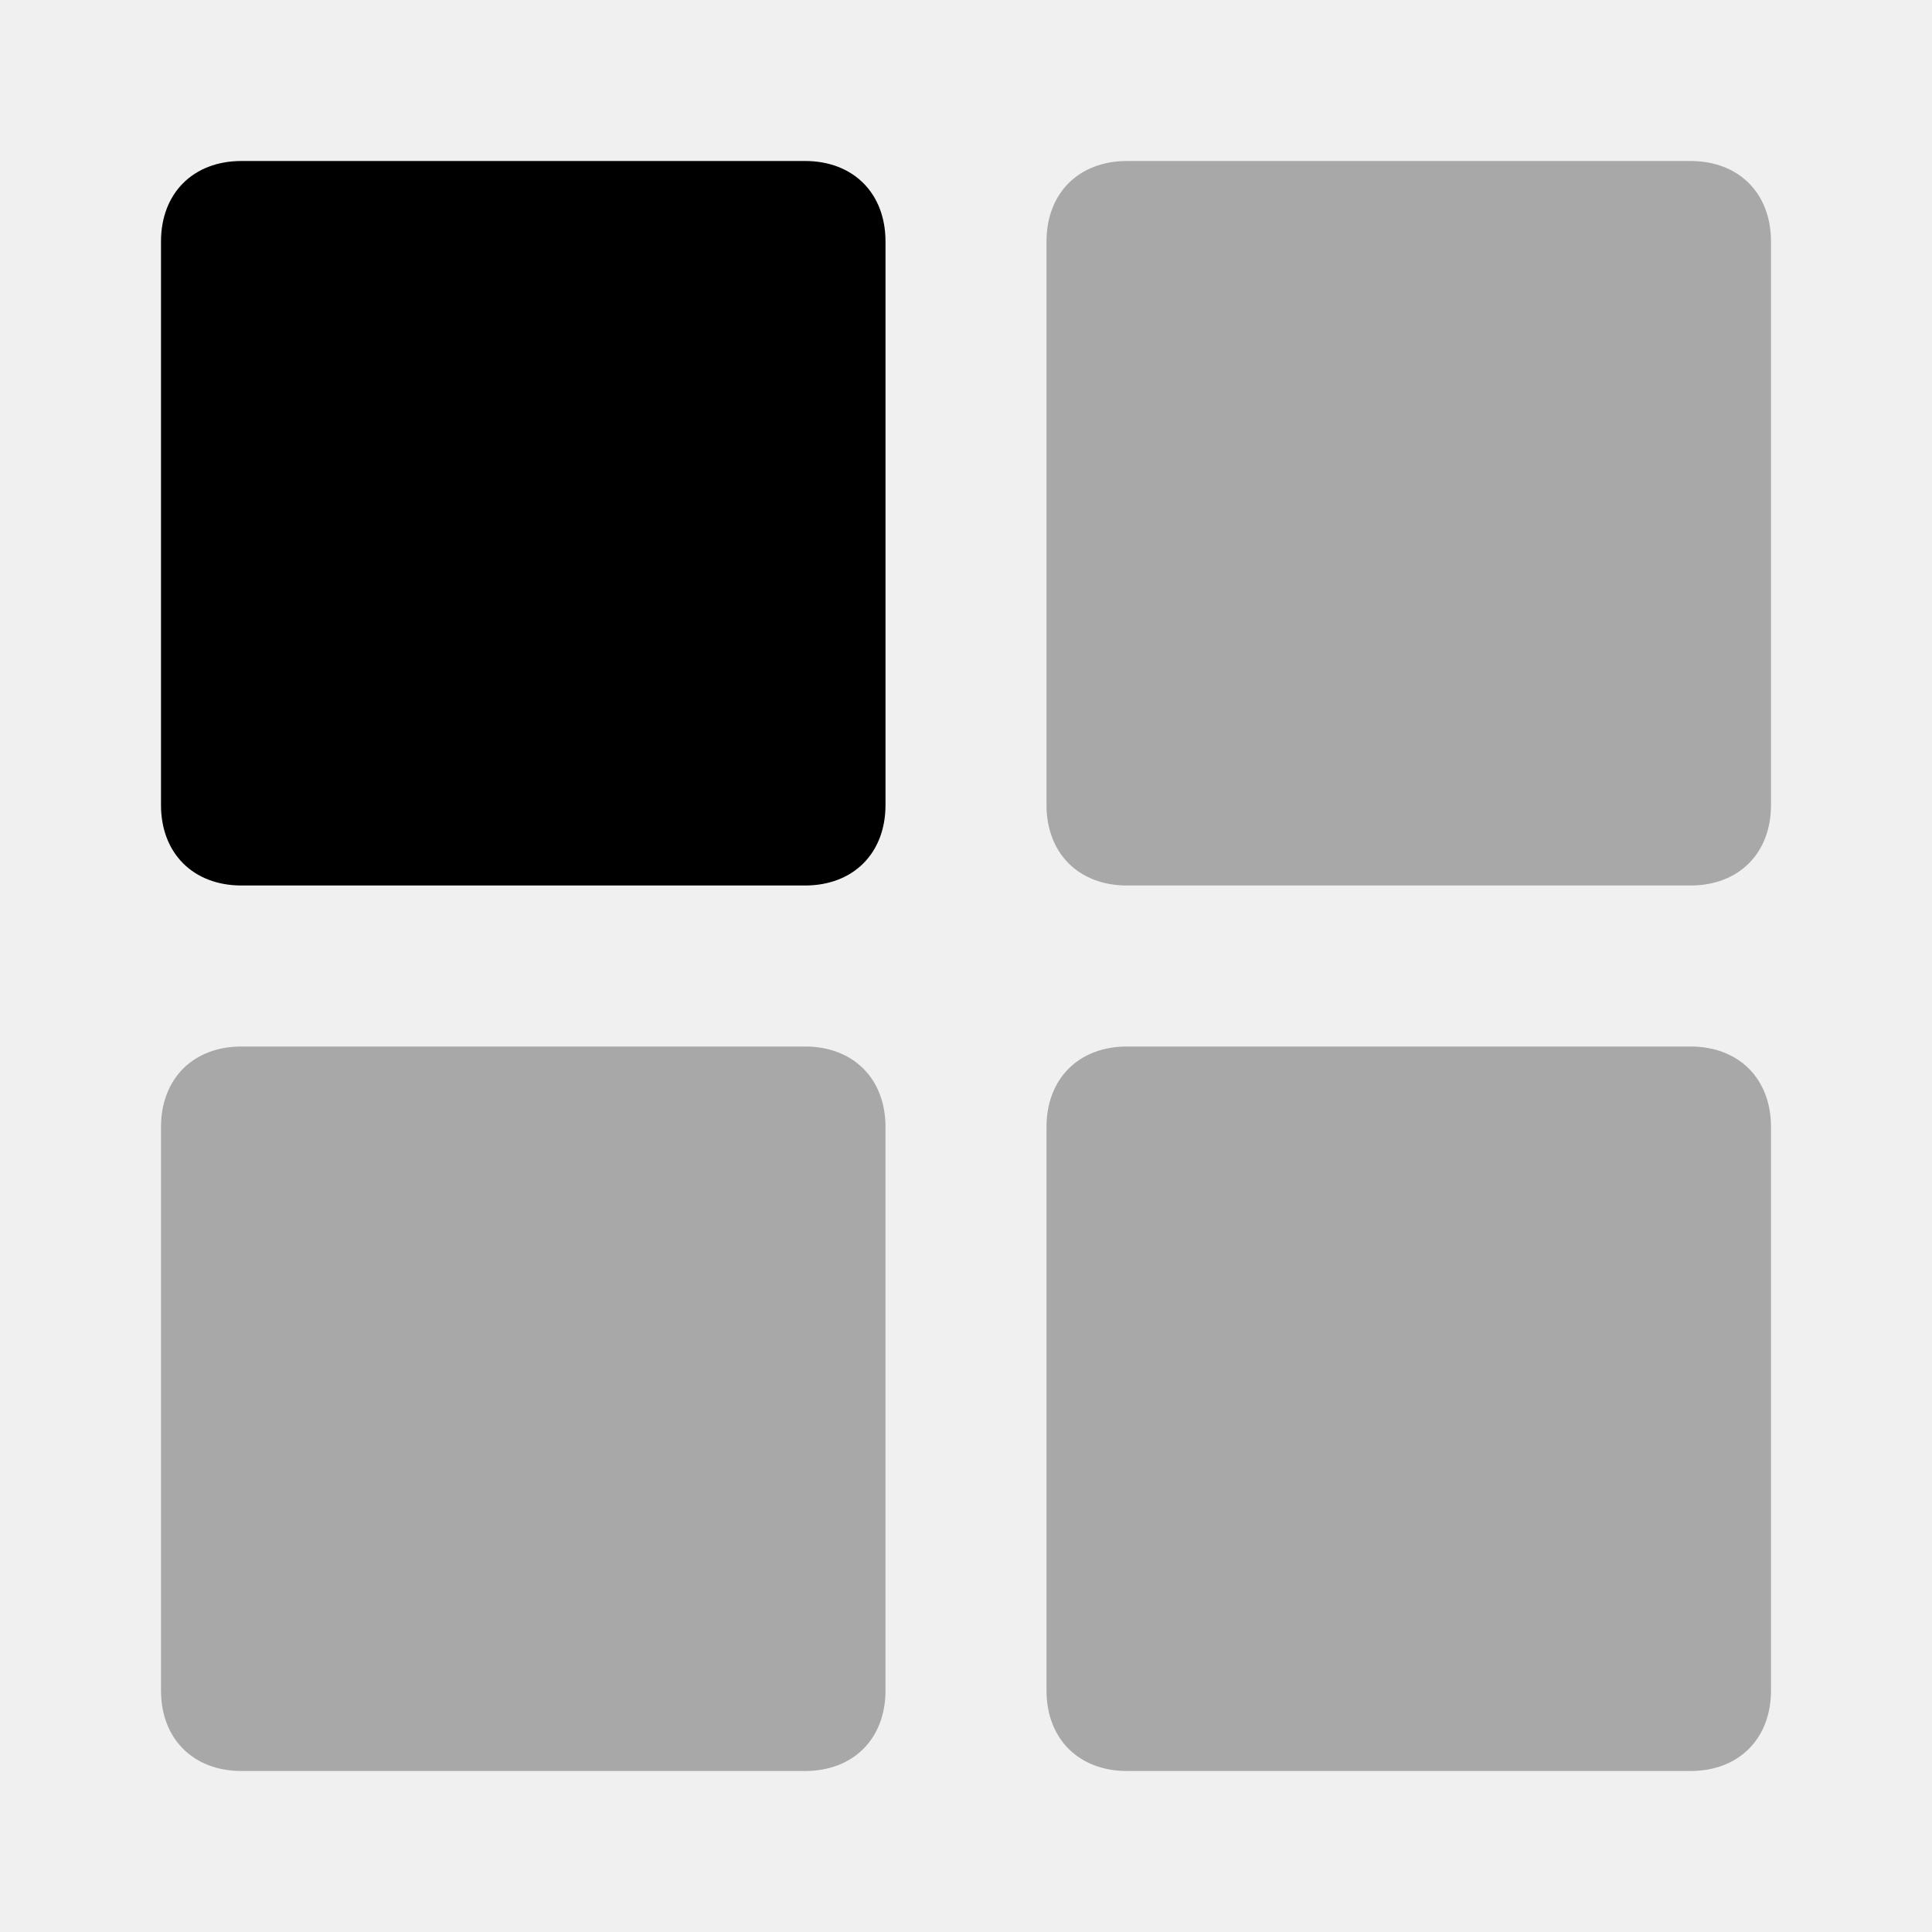
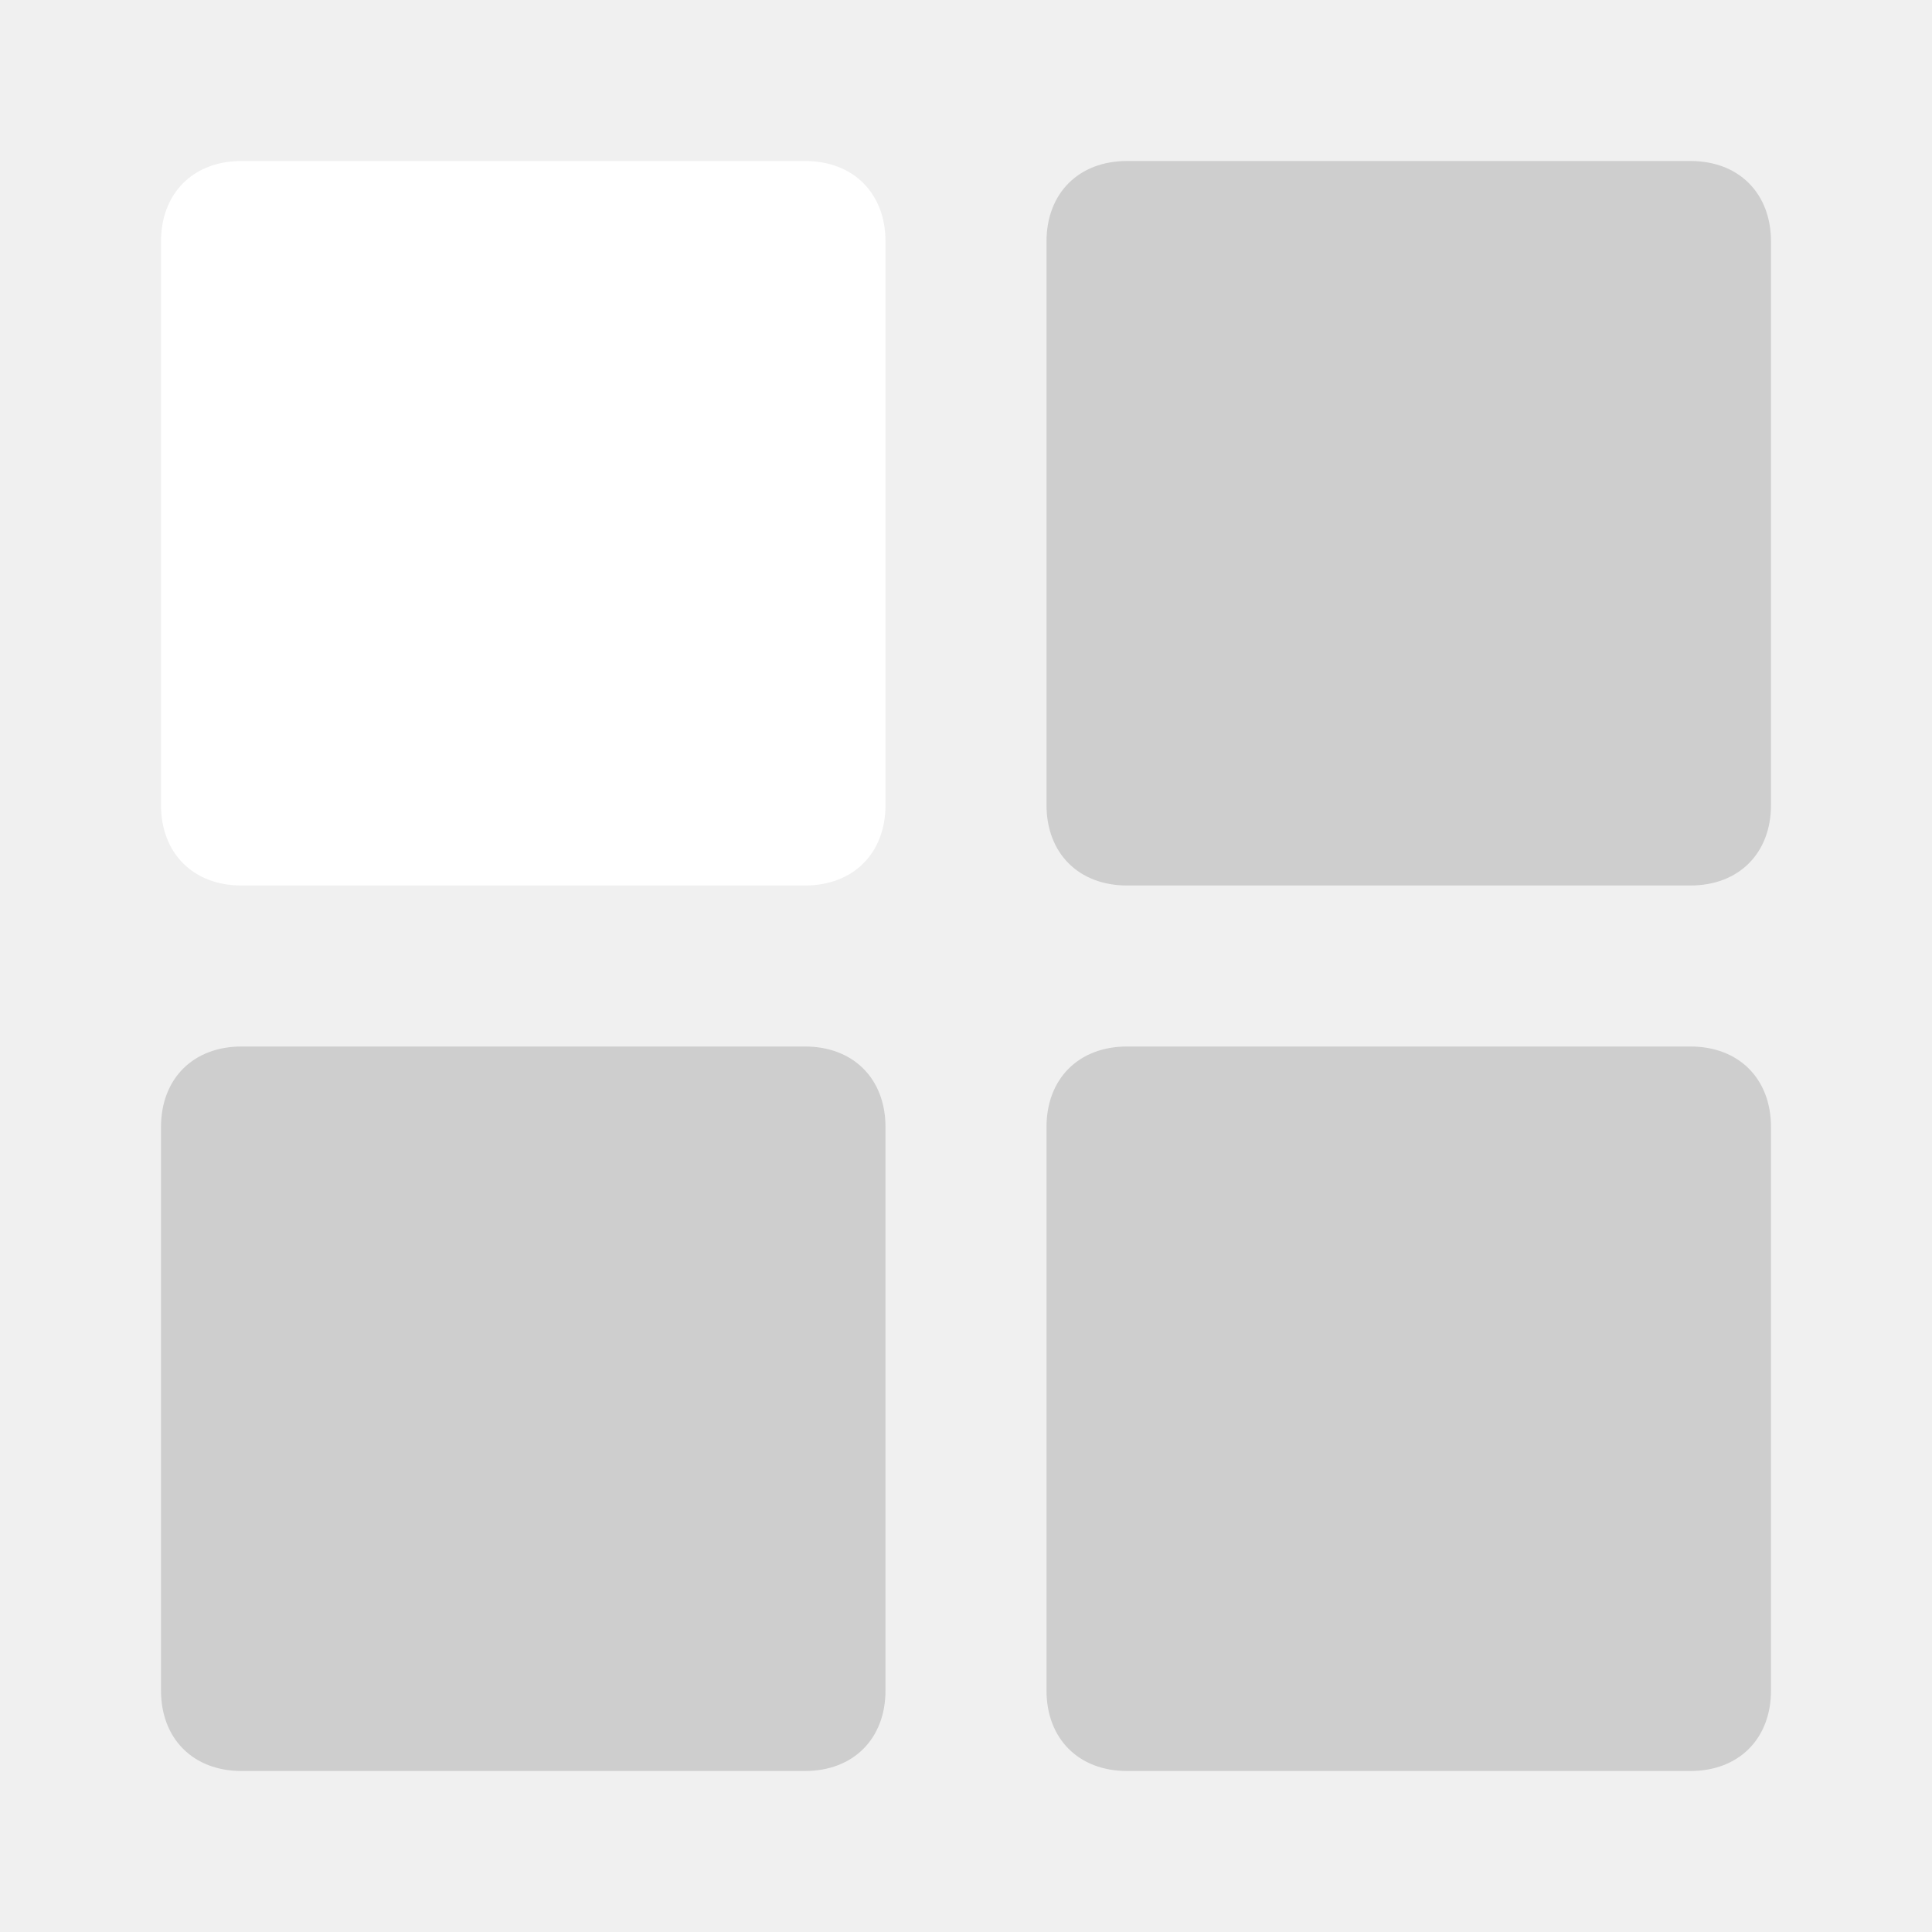
<svg xmlns="http://www.w3.org/2000/svg" width="24" height="24" viewBox="0 0 24 24" fill="none">
-   <path d="M3 2H10C10.6 2 11 2.4 11 3V10C11 10.6 10.6 11 10 11H3C2.4 11 2 10.6 2 10V3C2 2.4 2.4 2 3 2Z" fill="currentColor" />
-   <path opacity="0.3" d="M14 2H21C21.6 2 22 2.4 22 3V10C22 10.6 21.6 11 21 11H14C13.4 11 13 10.6 13 10V3C13 2.4 13.4 2 14 2Z" fill="currentColor" />
-   <path opacity="0.3" d="M3 13H10C10.6 13 11 13.4 11 14V21C11 21.6 10.6 22 10 22H3C2.4 22 2 21.6 2 21V14C2 13.4 2.4 13 3 13Z" fill="currentColor" />
-   <path opacity="0.3" d="M14 13H21C21.6 13 22 13.4 22 14V21C22 21.6 21.6 22 21 22H14C13.4 22 13 21.6 13 21V14C13 13.4 13.4 13 14 13Z" fill="currentColor" />
+   <path d="M3 2H10C10.6 2 11 2.4 11 3V10C11 10.6 10.6 11 10 11H3C2.4 11 2 10.6 2 10V3C2 2.4 2.4 2 3 2Z" fill="white" />
+   <path opacity="0.3" d="M14 2H21C21.6 2 22 2.4 22 3V10C22 10.6 21.6 11 21 11H14C13.4 11 13 10.6 13 10V3C13 2.4 13.4 2 14 2Z" fill="gray" />
+   <path opacity="0.3" d="M3 13H10C10.6 13 11 13.4 11 14V21C11 21.6 10.6 22 10 22H3C2.4 22 2 21.6 2 21V14C2 13.4 2.4 13 3 13Z" fill="gray" />
+   <path opacity="0.3" d="M14 13H21C21.6 13 22 13.4 22 14V21C22 21.6 21.6 22 21 22H14C13.4 22 13 21.6 13 21V14C13 13.4 13.4 13 14 13Z" fill="gray" />
</svg>
